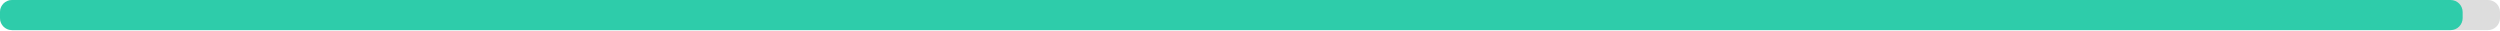
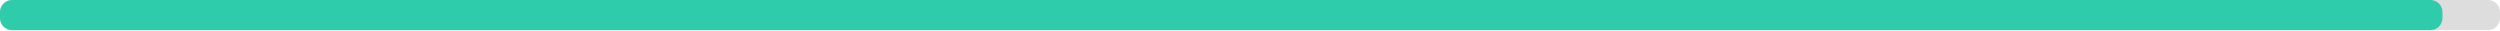
<svg xmlns="http://www.w3.org/2000/svg" width="830" height="10">
  <g>
    <rect style="fill: #ddd;" height="10" width="830" rx="4" y="0" x="0" />
-     <rect style="fill: #2eccaa;" height="10" width="817.6" rx="4" y="0" x="0" />
+     <rect style="fill: #2eccaa;" height="10" width="810.9" rx="4" y="0" x="0" />
  </g>
</svg>
